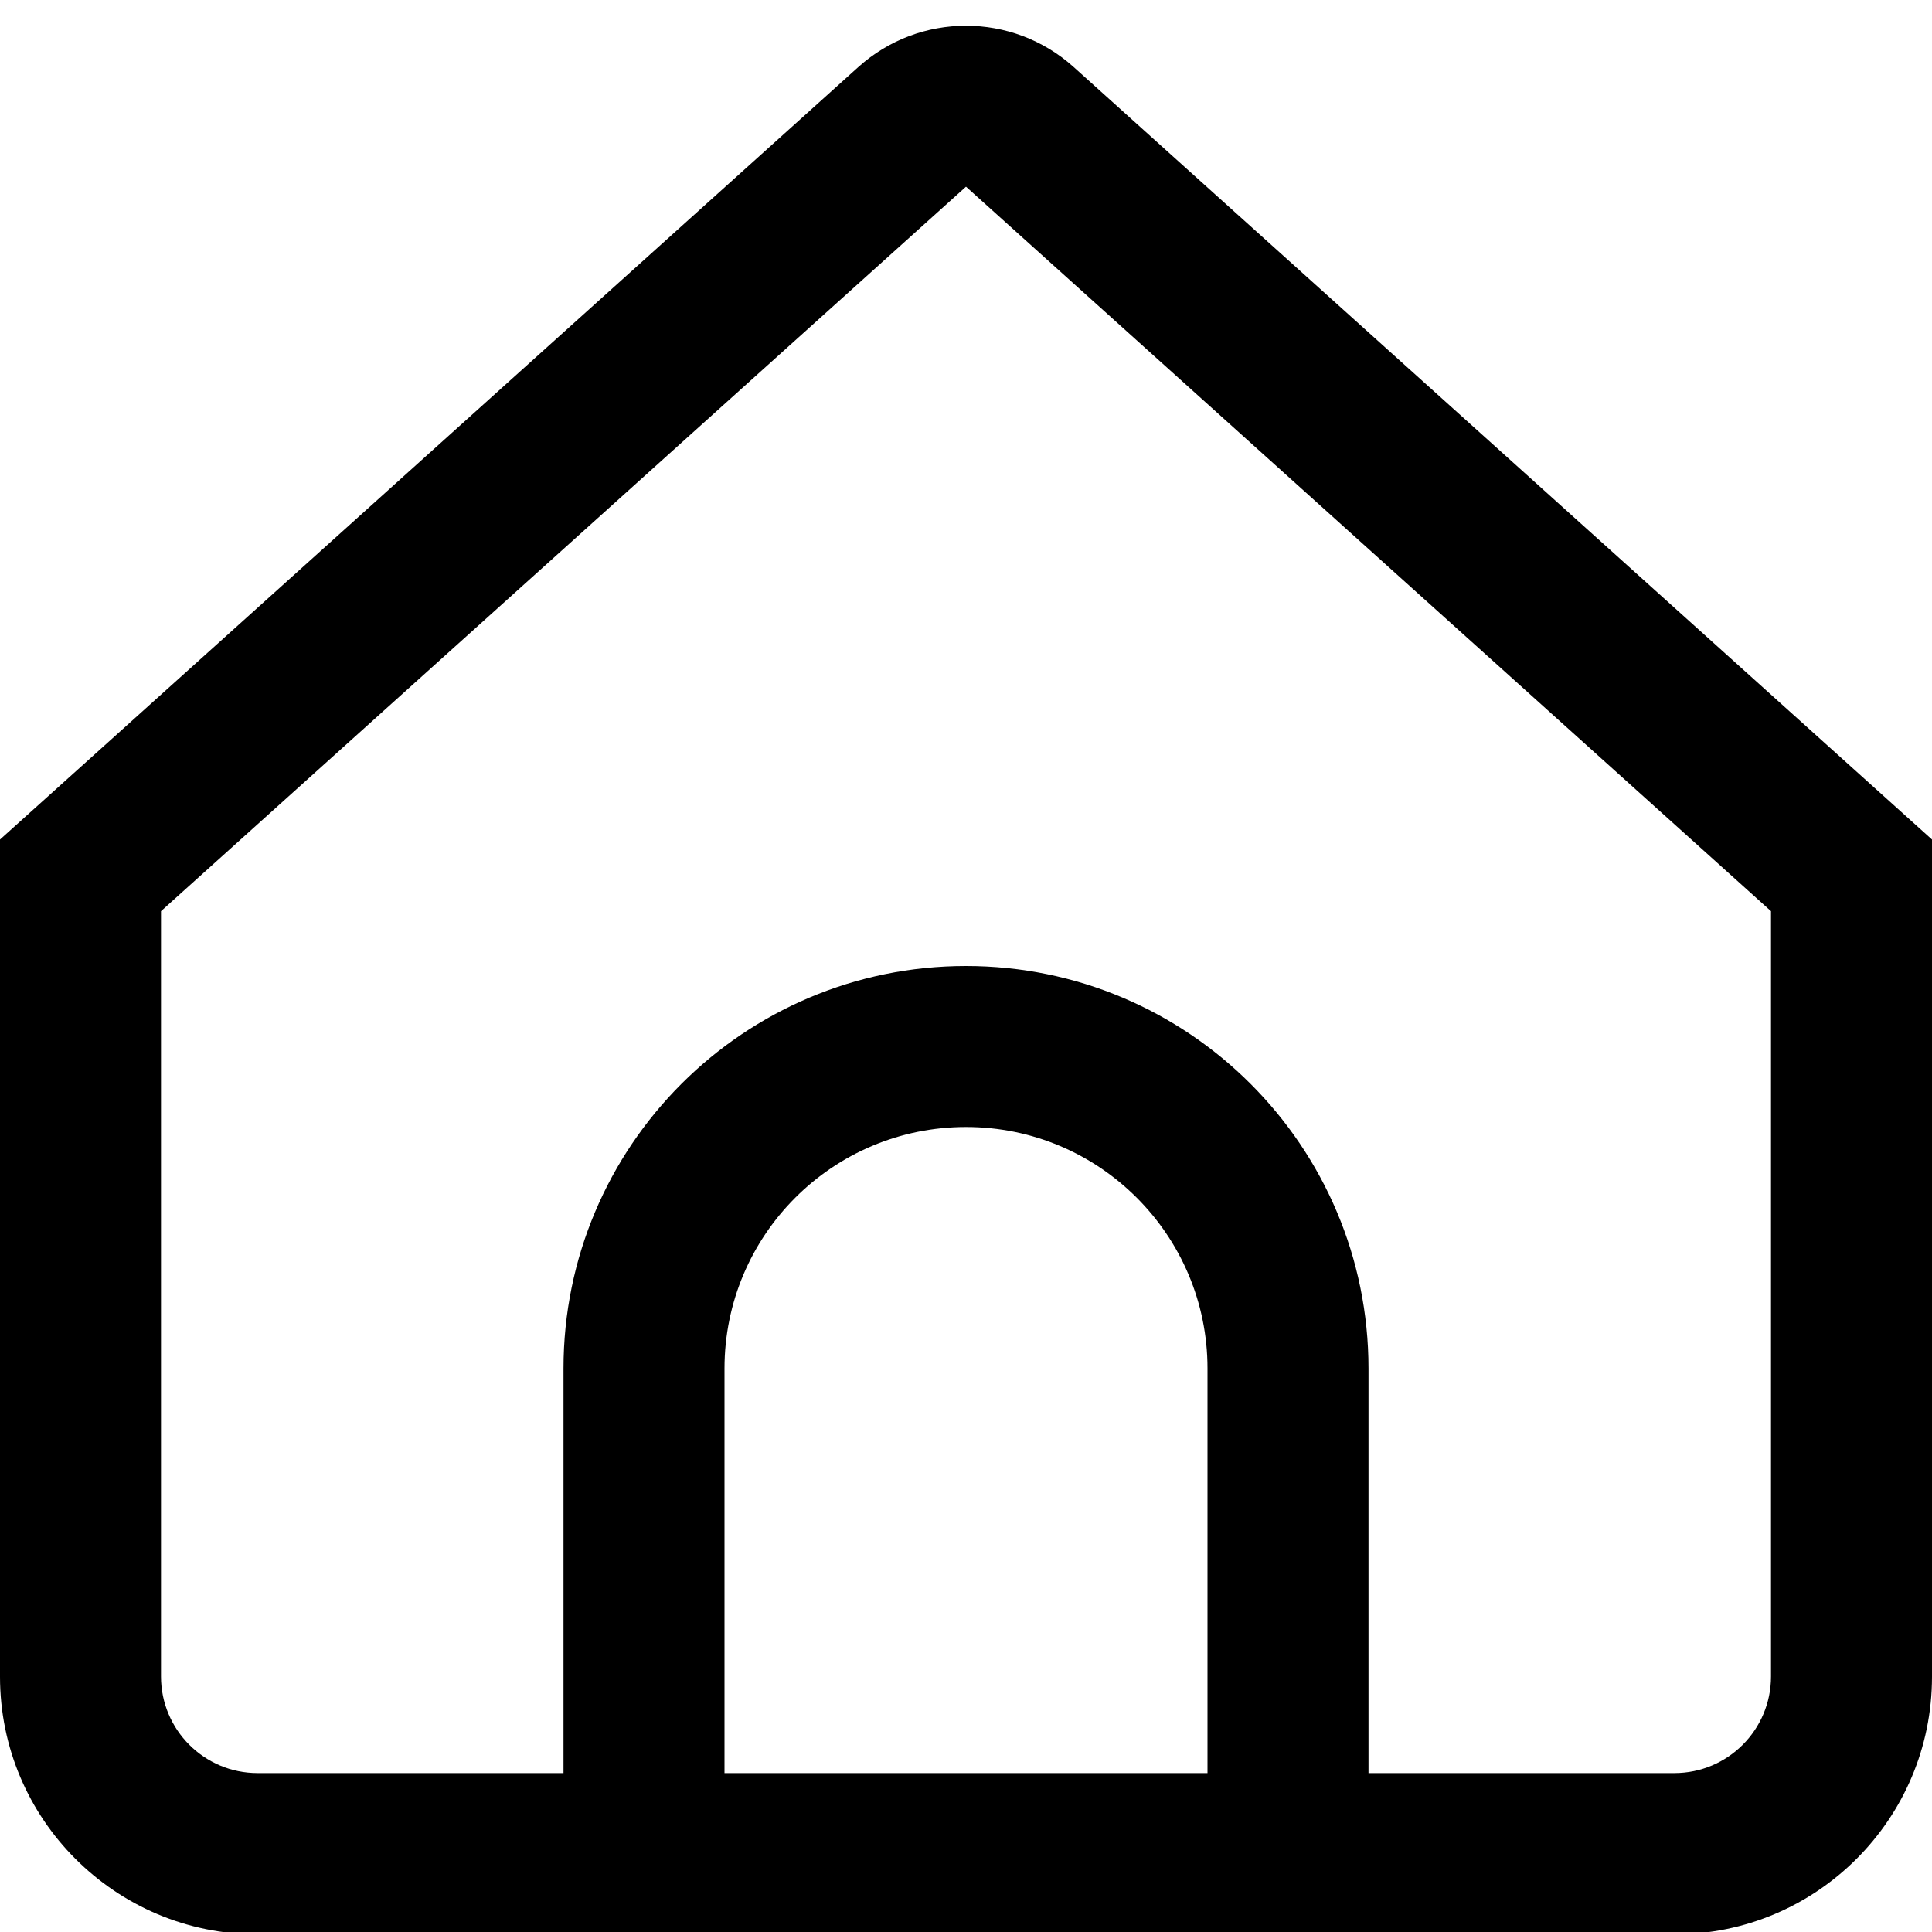
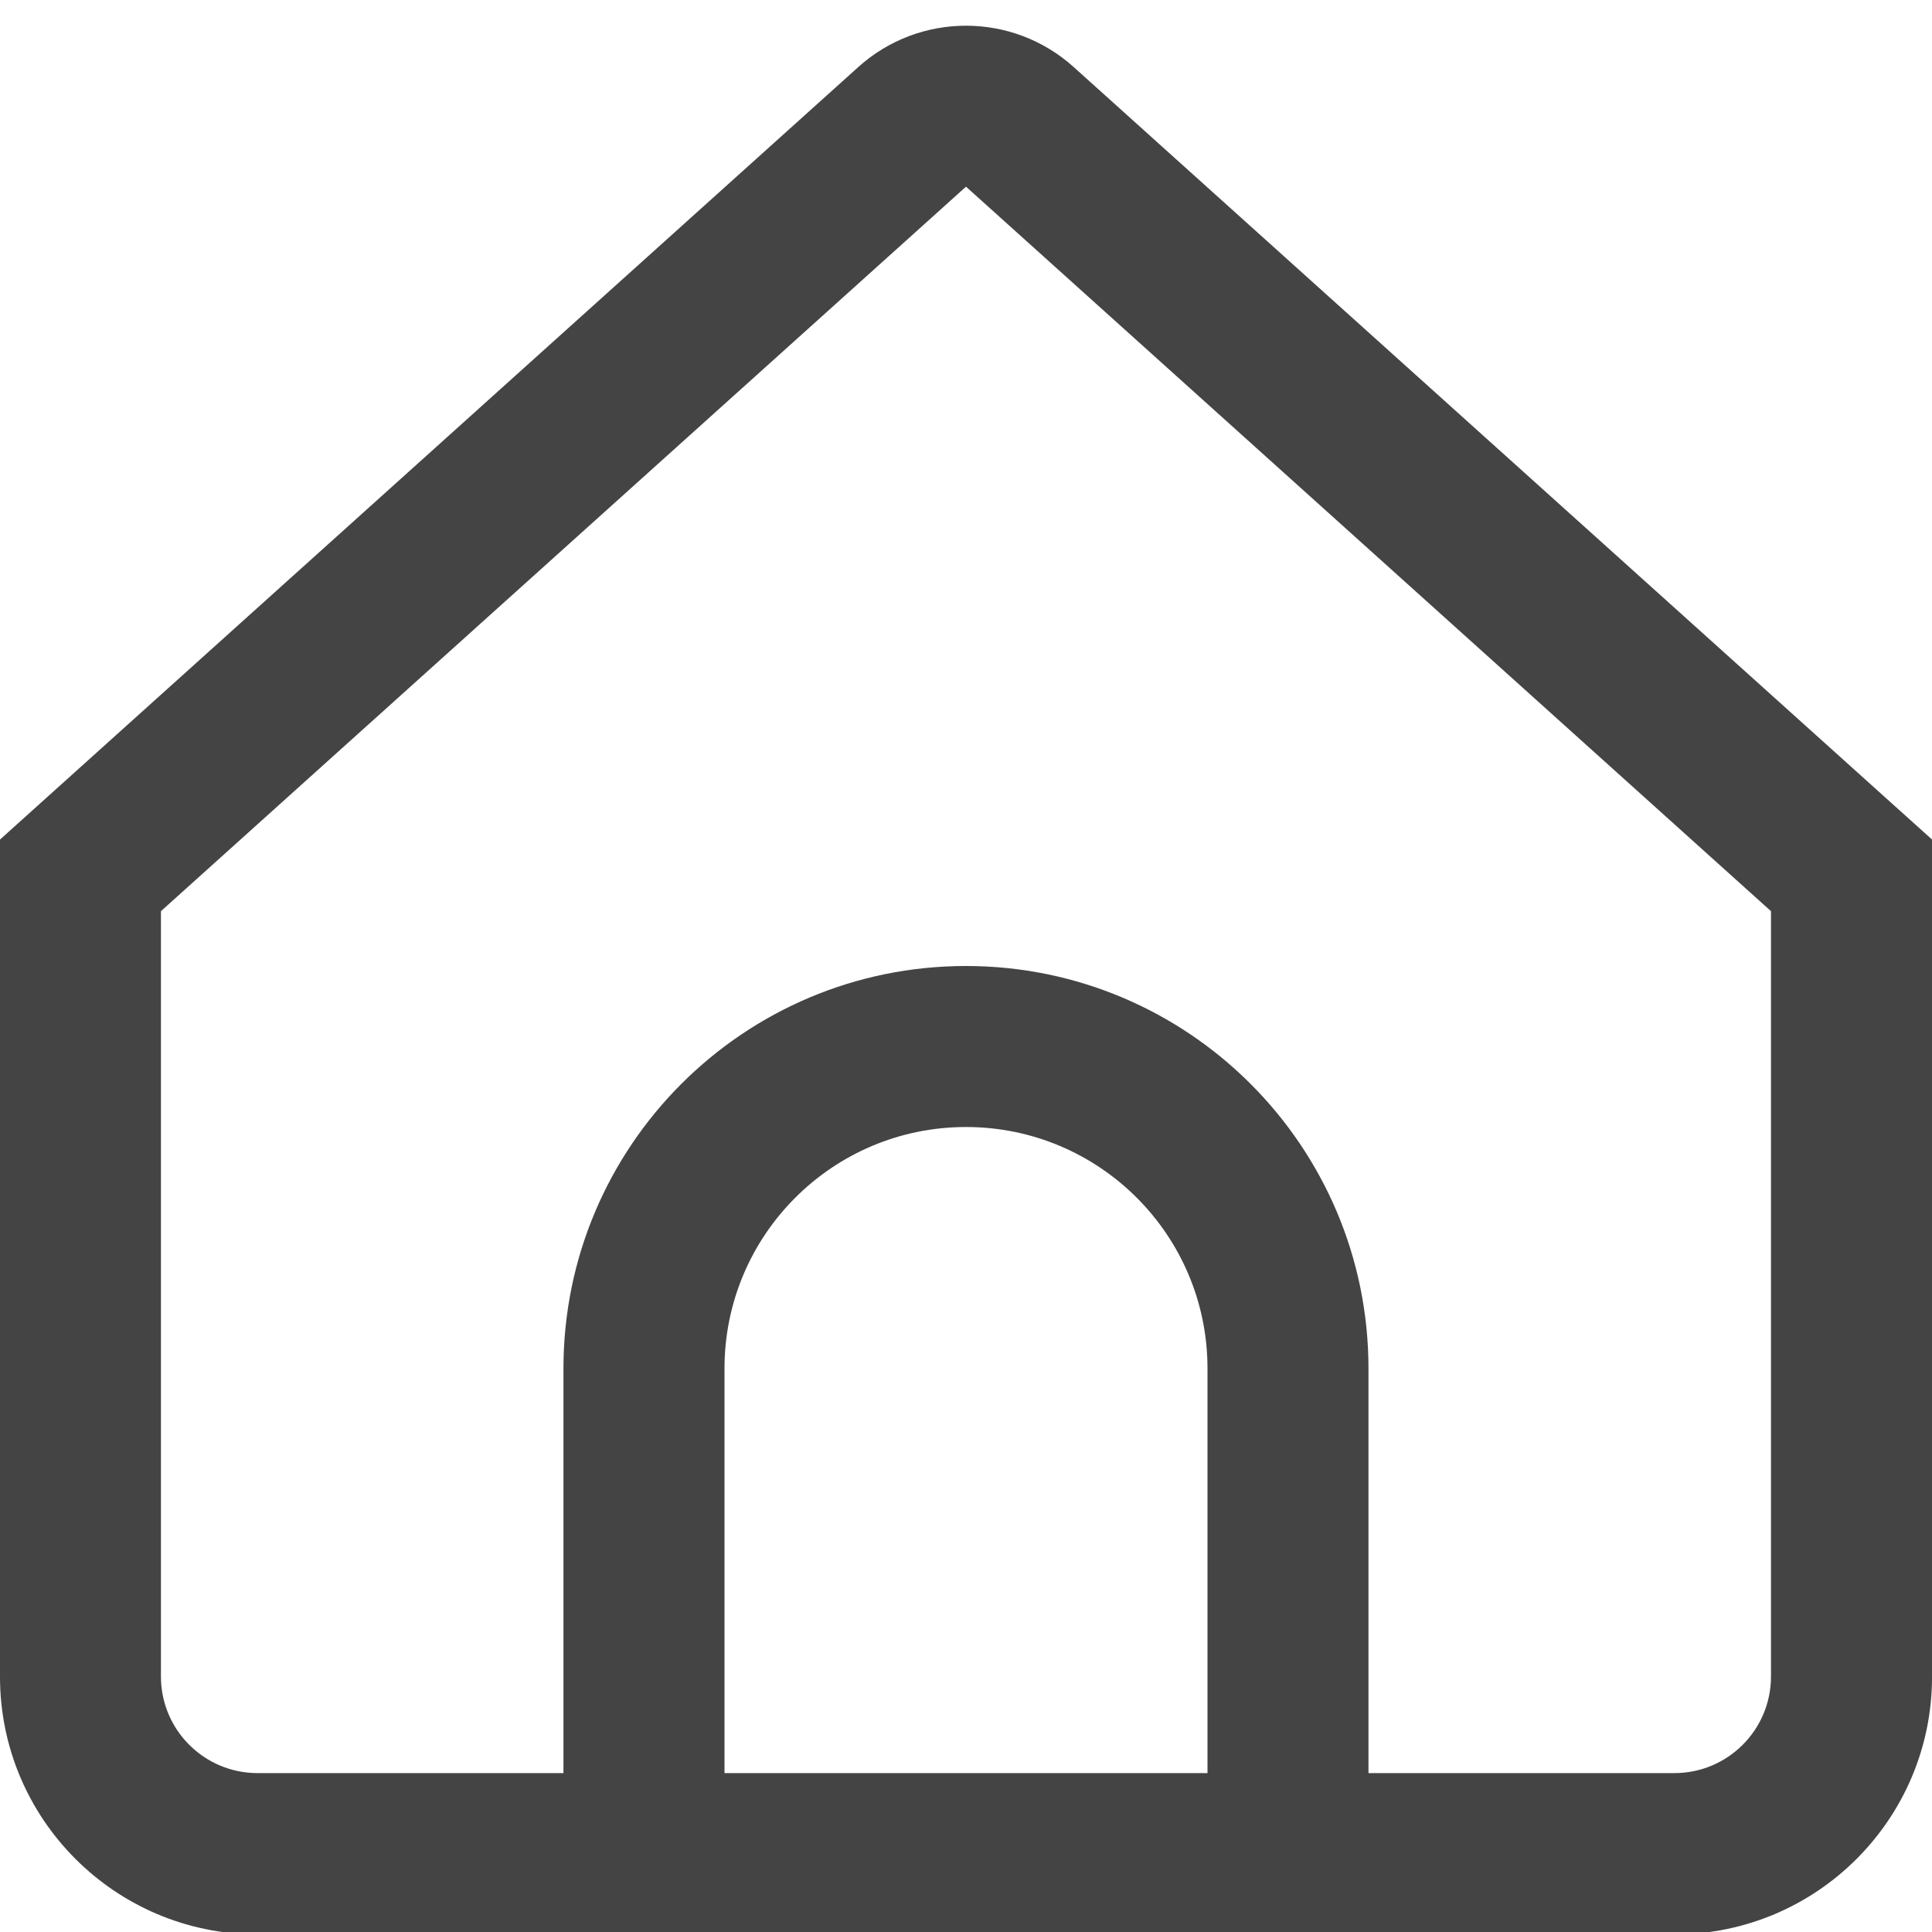
- <svg xmlns="http://www.w3.org/2000/svg" viewBox="0 0 24 24" width="512" height="512">
-   <g id="_01_align_center" data-name="01 align center">
-     <path d="M13.338.833a2,2,0,0,0-2.676,0L0,10.429v10.4a3.2,3.2,0,0,0,3.2,3.2H20.8a3.2,3.2,0,0,0,3.2-3.2v-10.4ZM15,22.026H9V17a3,3,0,0,1,6,0Zm7-1.2a1.2,1.2,0,0,1-1.2,1.2H17V17A5,5,0,0,0,7,17v5.026H3.2a1.2,1.2,0,0,1-1.2-1.2V11.319l10-9,10,9Z" />
+ <svg xmlns="http://www.w3.org/2000/svg" id="_레이어_1" data-name="레이어_1" version="1.1" viewBox="0 0 512 512">
+   <defs>
+     <style>
+       .st0 {
+         fill: #444;
+       }
+     </style>
+   </defs>
+   <g id="_01_align_center">
+     <path class="st0" d="M284.54,17.77c-16.23-14.61-40.86-14.61-57.09,0L0,222.49v221.87c0,37.7,30.56,68.27,68.27,68.27h375.47c37.7,0,68.27-30.56,68.27-68.27h0v-221.87L284.54,17.77ZM320,469.89h-128v-107.22c0-35.35,28.65-64,64-64s64,28.65,64,64v107.22ZM469.33,444.29c0,14.14-11.46,25.6-25.6,25.6h-81.07v-107.22c0-58.91-47.76-106.67-106.67-106.67s-106.67,47.76-106.67,106.67v107.22h-81.07c-14.14,0-25.6-11.46-25.6-25.6h0v-202.82L256,49.47l213.33,192v202.82Z" />
  </g>
</svg>
